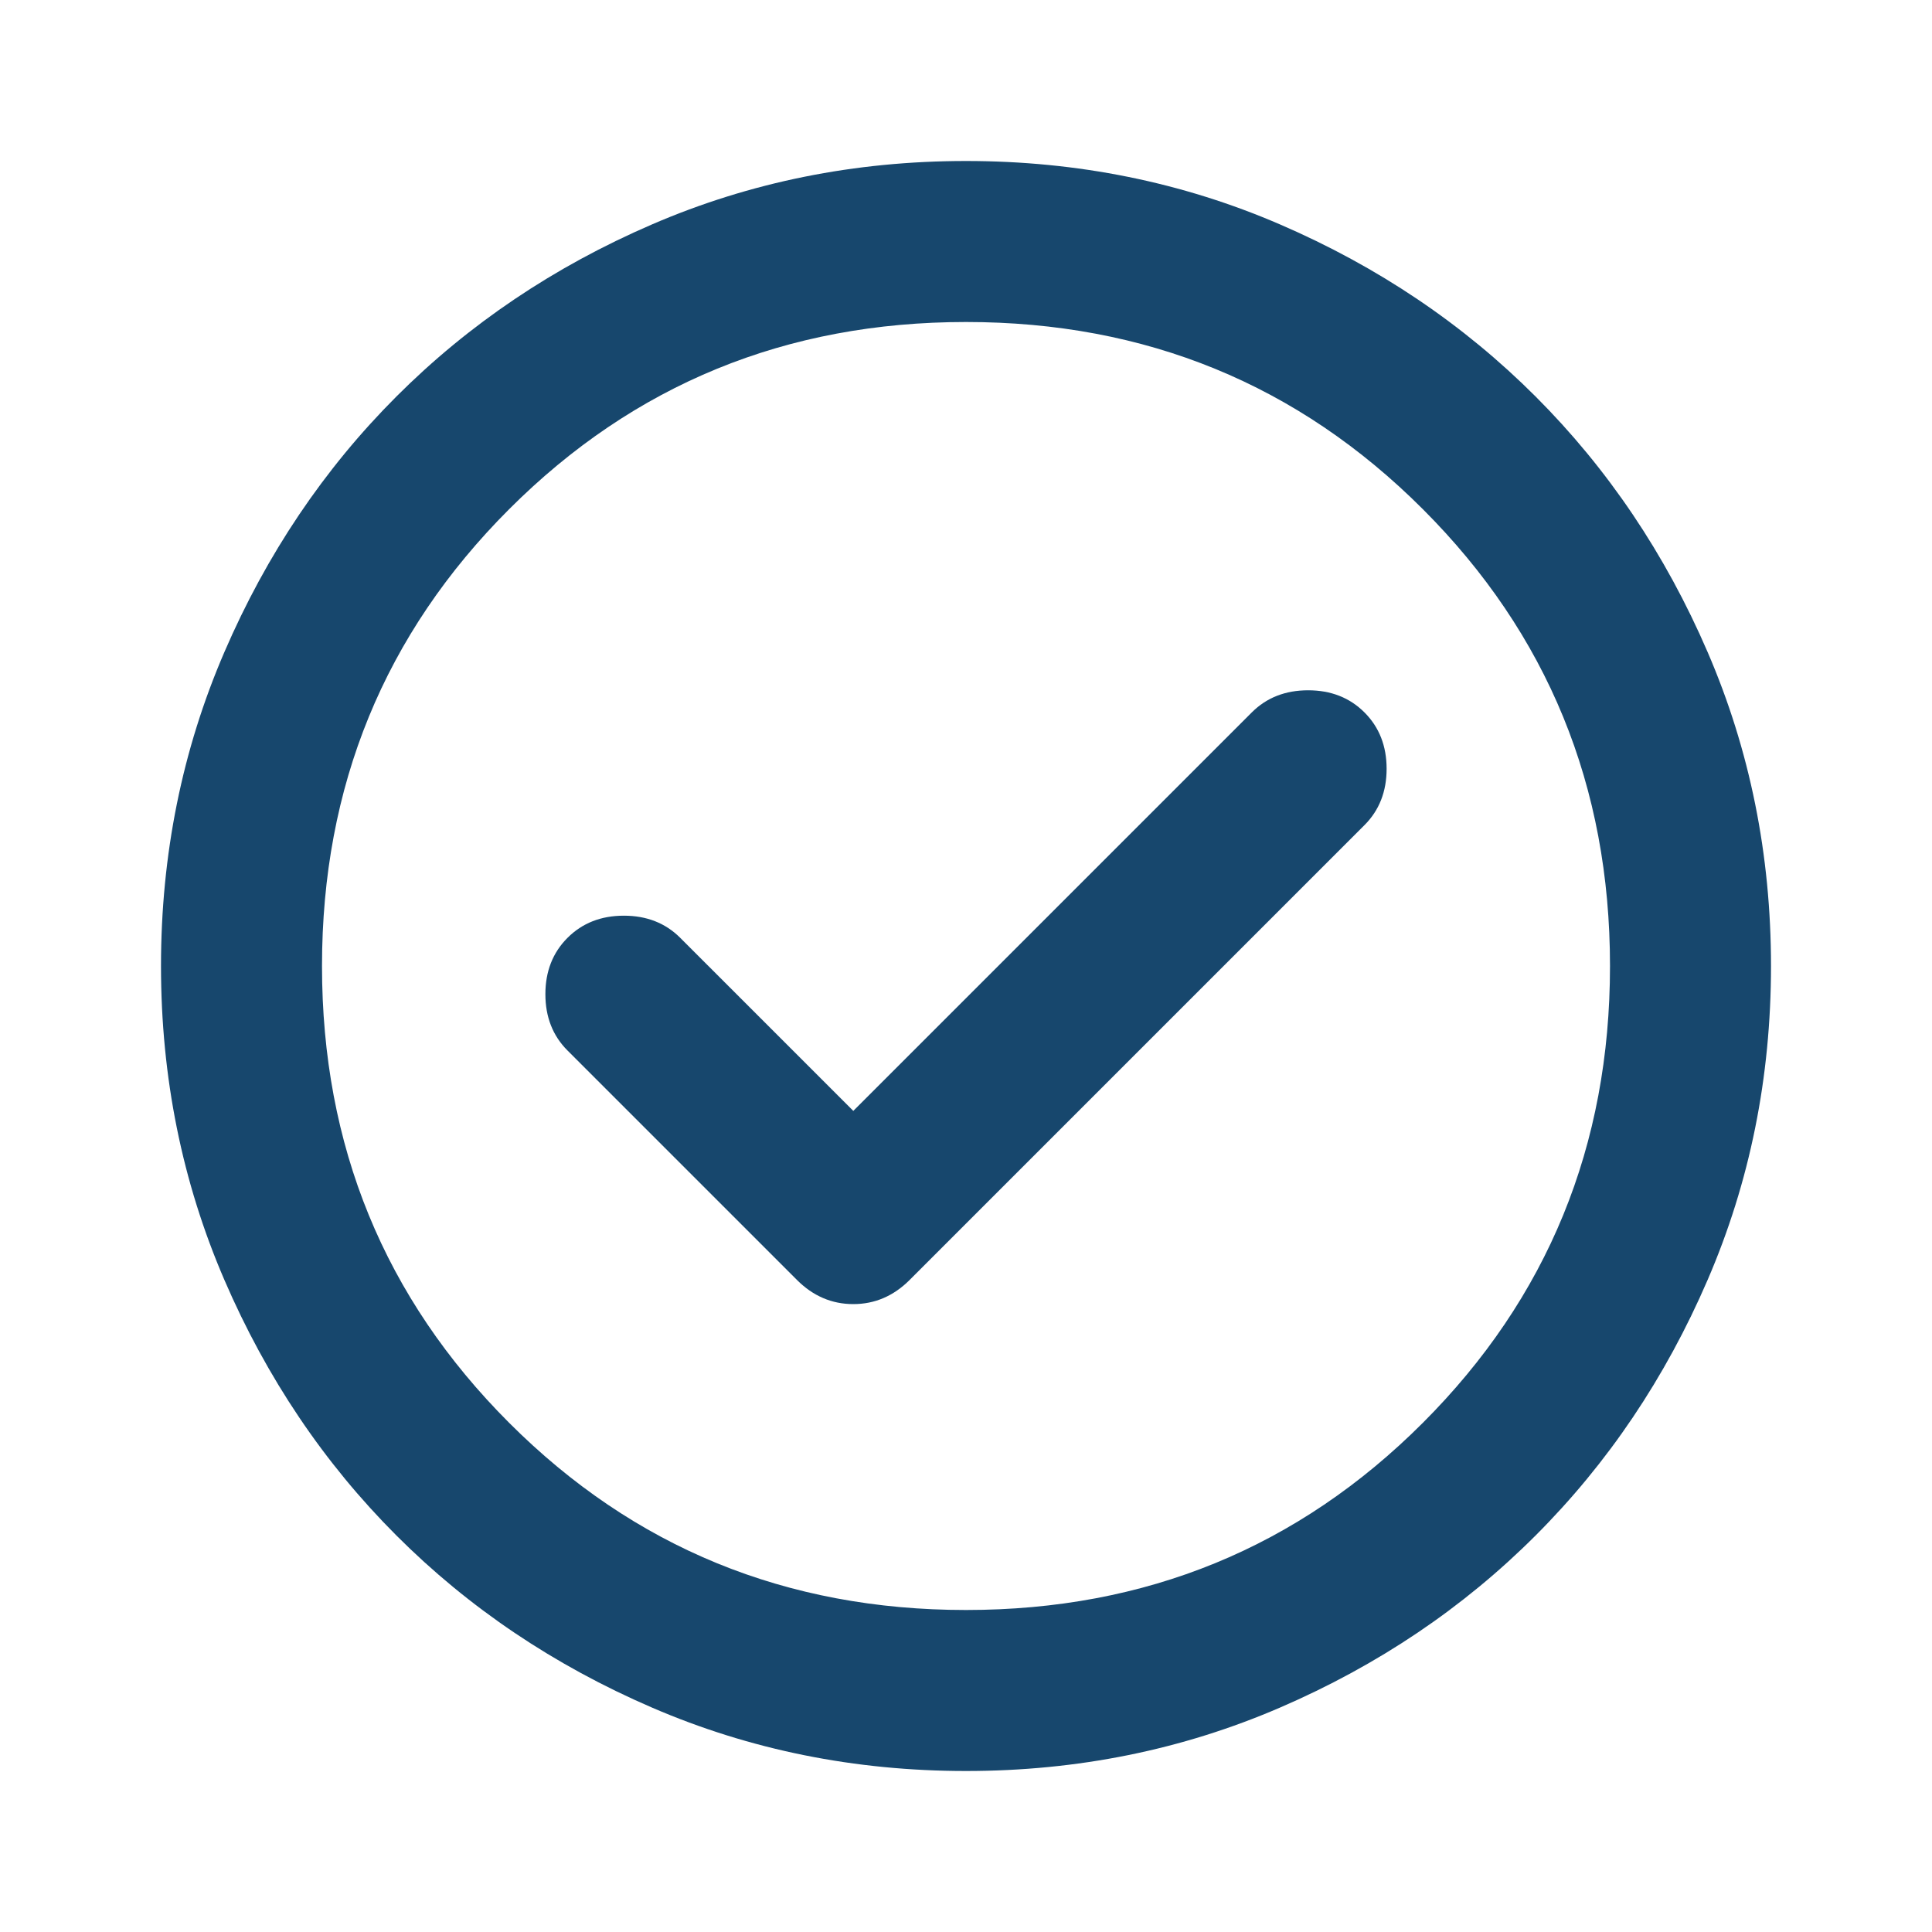
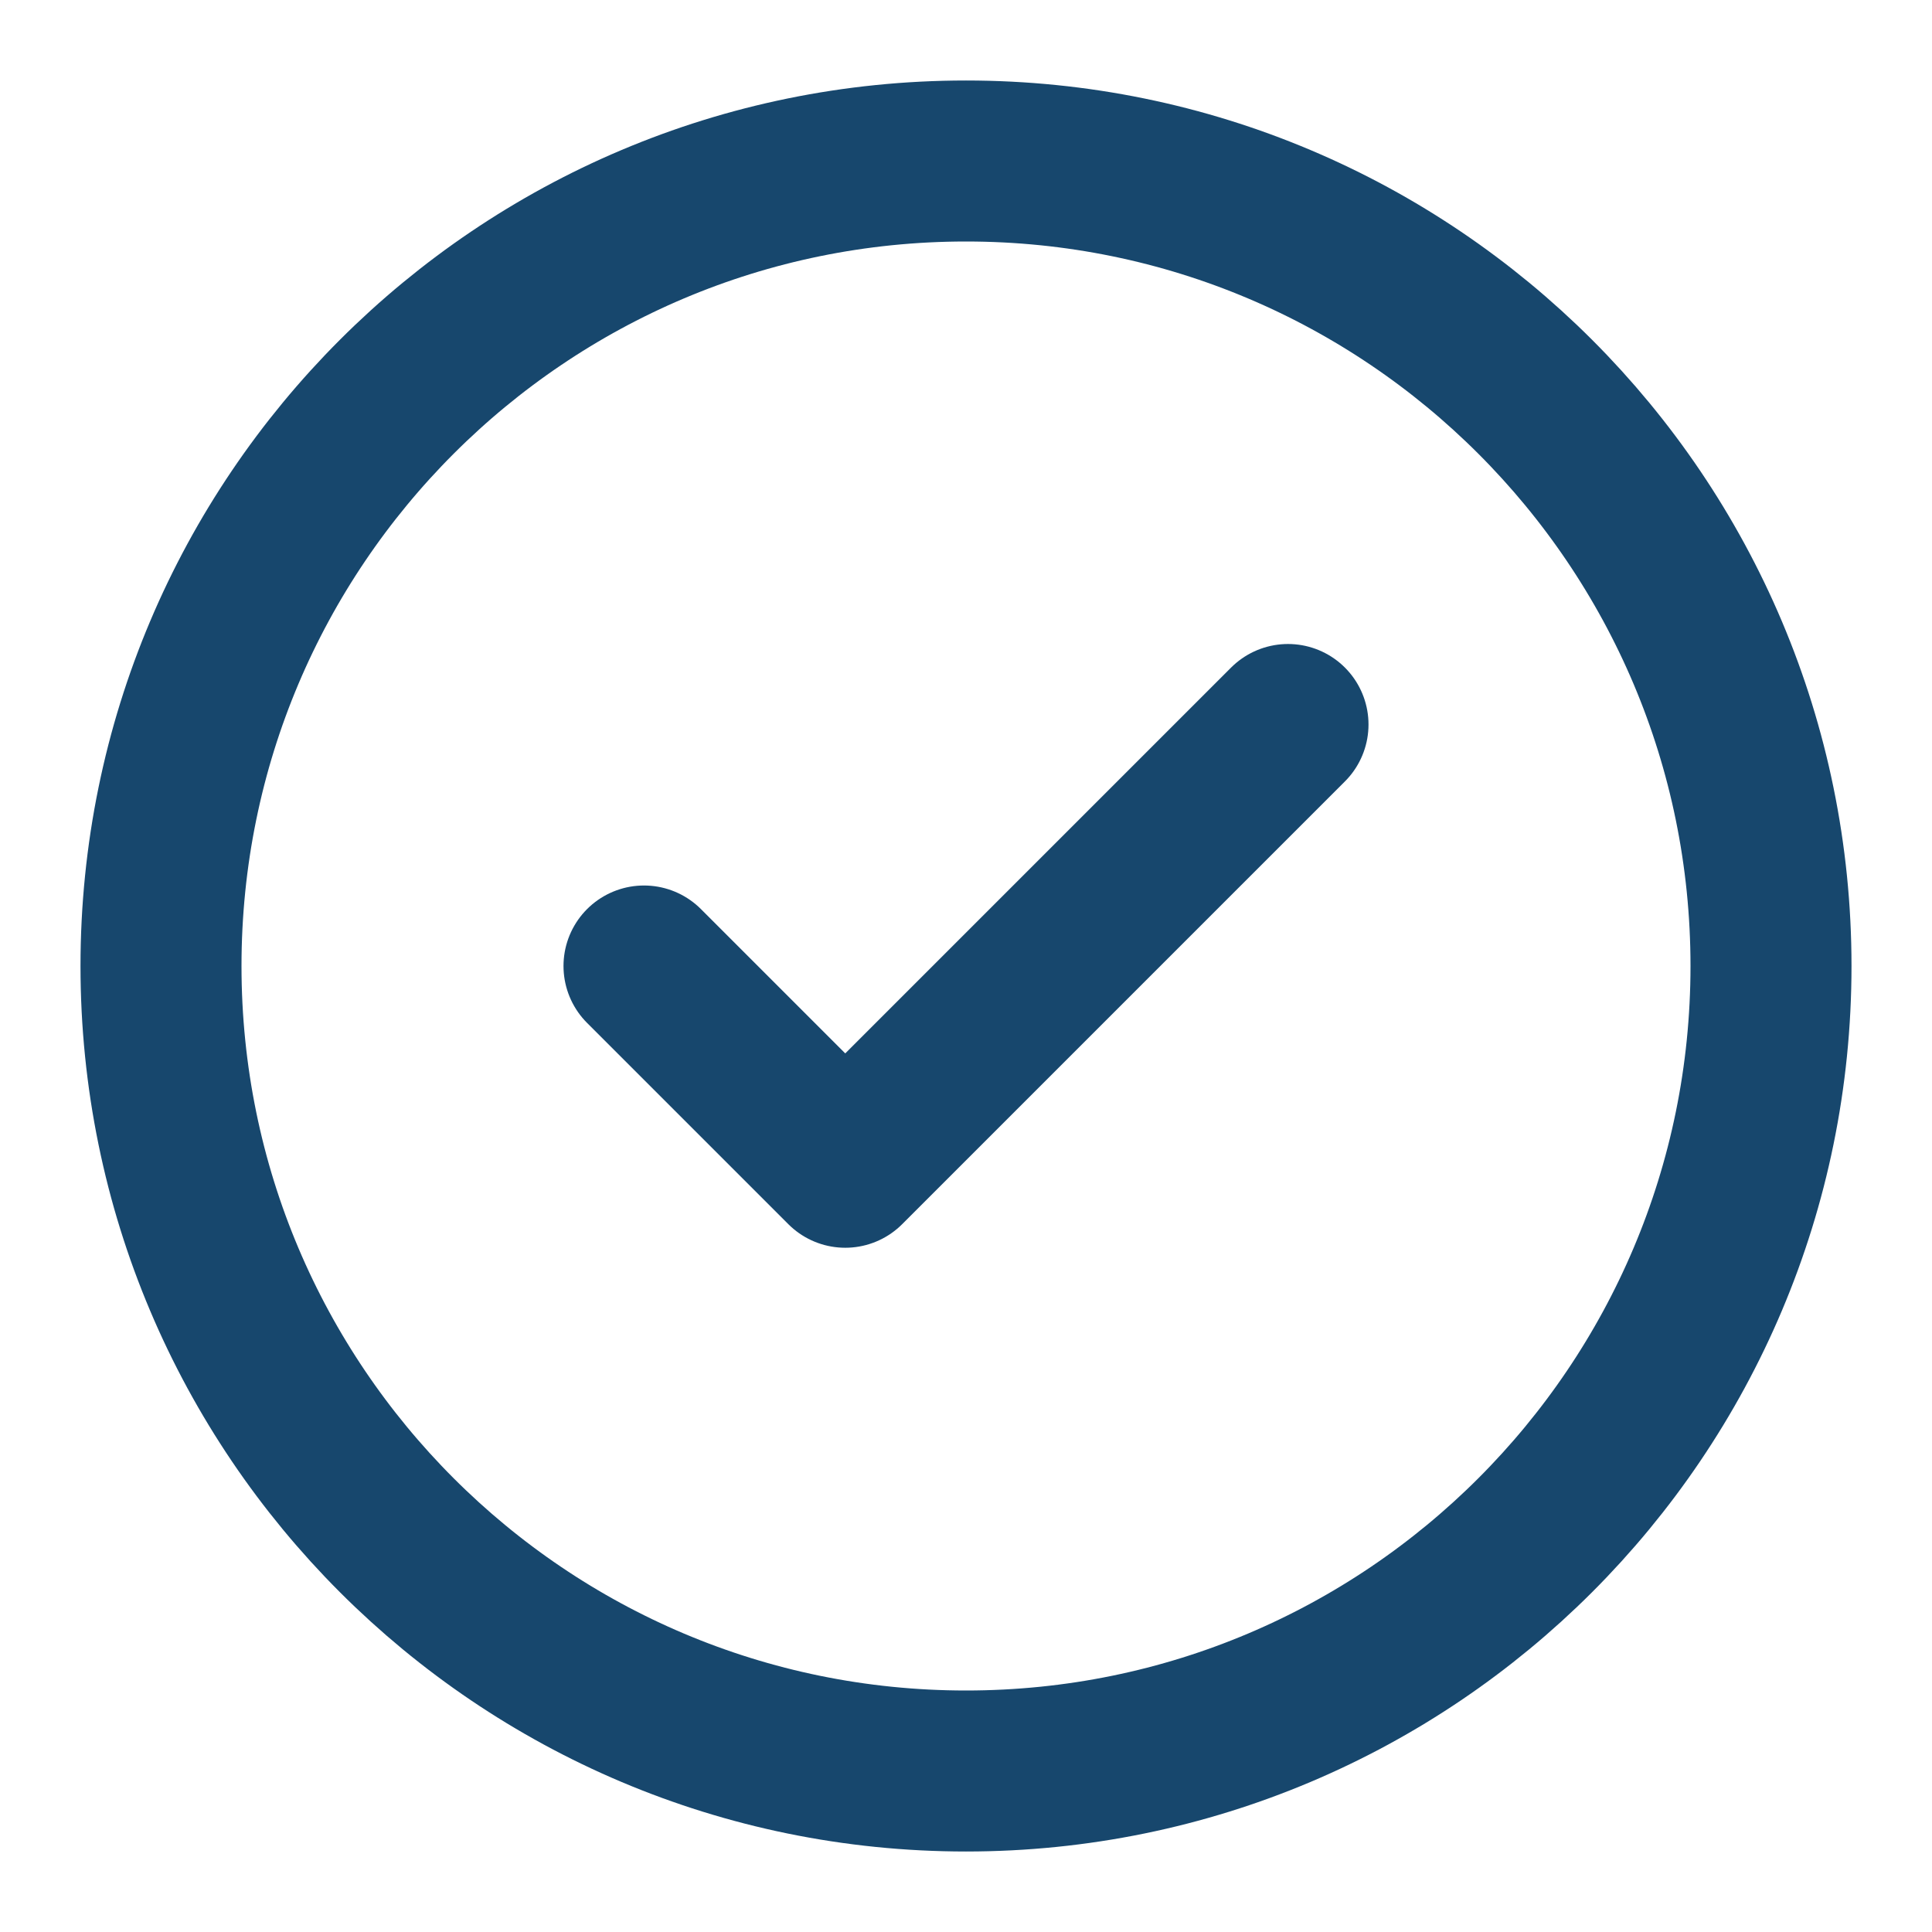
- <svg xmlns="http://www.w3.org/2000/svg" height="24px" viewBox="0 -960 960 960" width="24px" fill="#17476d">
-   <path d="m424-408-86-86q-11-11-28-11t-28 11q-11 11-11 28t11 28l114 114q12 12 28 12t28-12l226-226q11-11 11-28t-11-28q-11-11-28-11t-28 11L424-408Zm56 328q-83 0-156-31.5T197-197q-54-54-85.5-127T80-480q0-83 31.5-156T197-763q54-54 127-85.5T480-880q83 0 156 31.5T763-763q54 54 85.5 127T880-480q0 83-31.5 156T763-197q-54 54-127 85.5T480-80Zm0-80q134 0 227-93t93-227q0-134-93-227t-227-93q-134 0-227 93t-93 227q0 134 93 227t227 93Zm0-320Z" />
+ <svg xmlns="http://www.w3.org/2000/svg" width="24" height="24" viewBox="0 0 24 24" fill="none" stroke="#17476d" stroke-width="2" stroke-linecap="round" stroke-linejoin="round" class="lucide lucide-circle-check preview-icon">
+   <circle cx="12" cy="12" r="10" />
+   <path d="m16 9-5.5 5.5L8 12" />
</svg>
